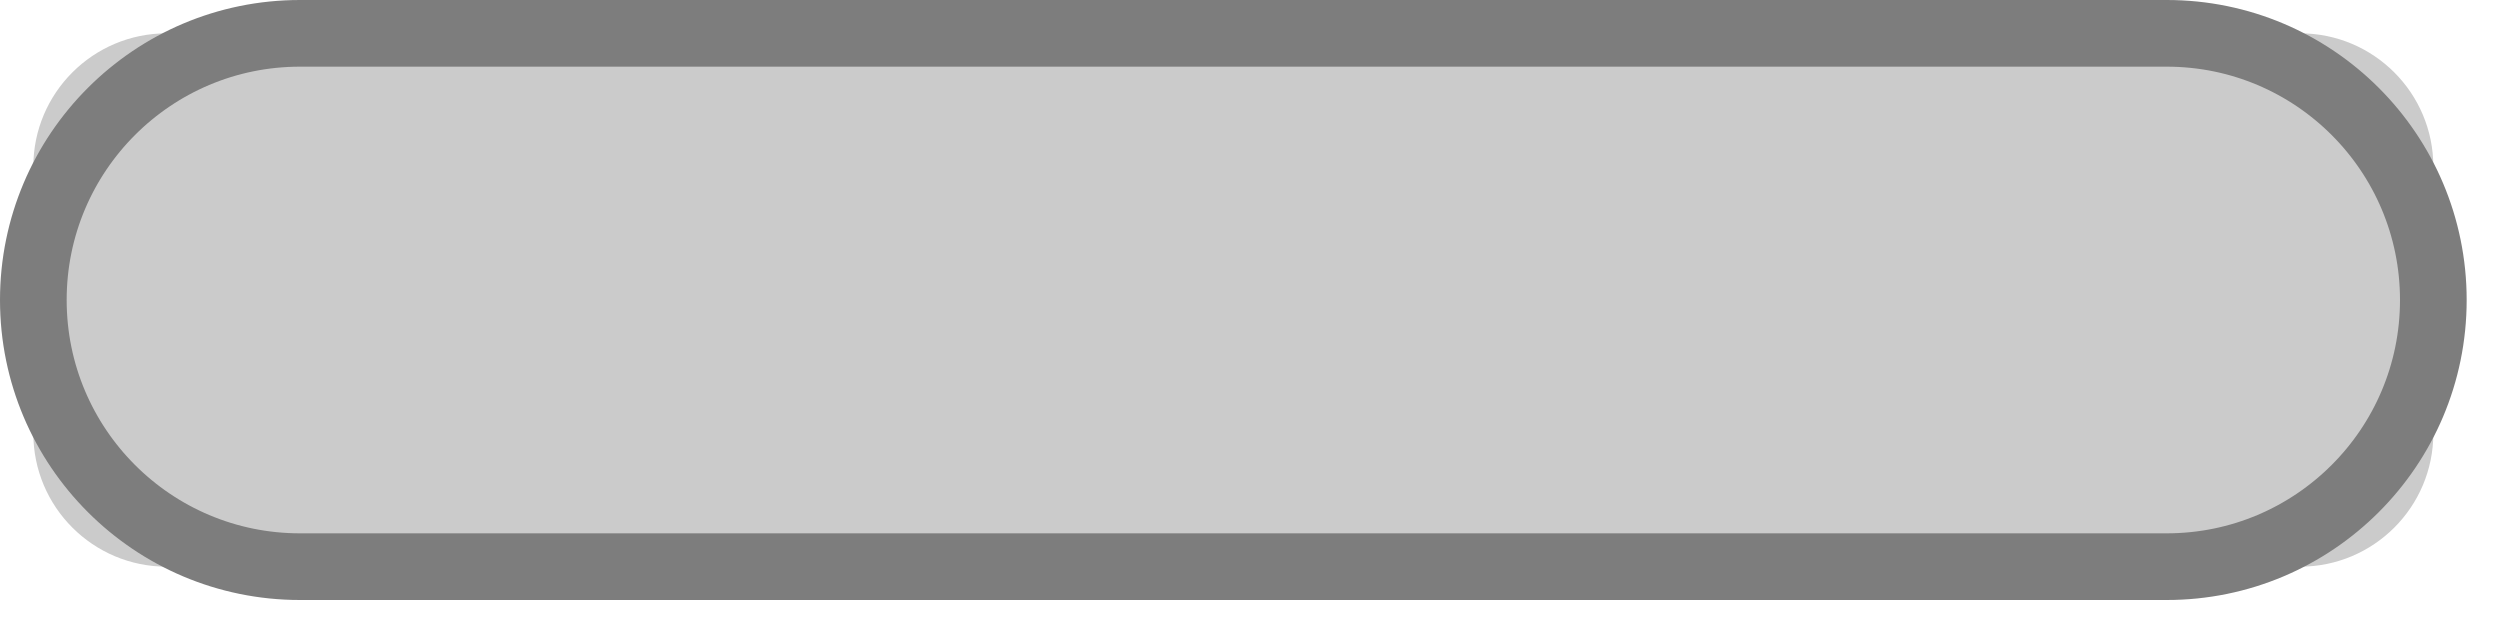
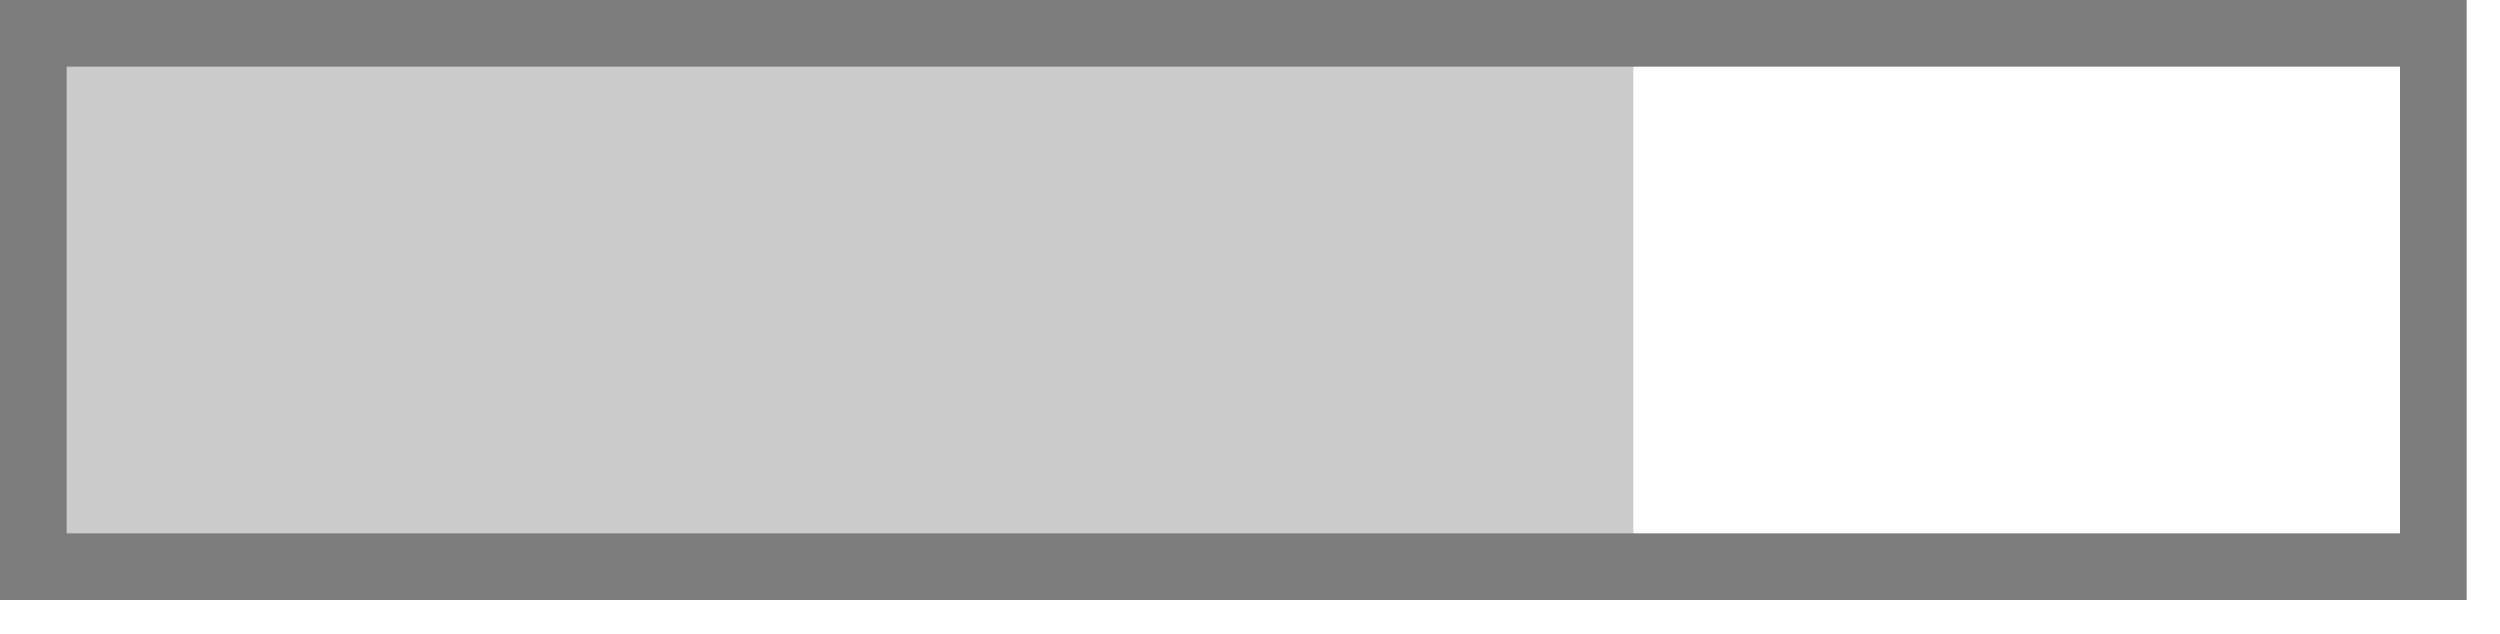
<svg xmlns="http://www.w3.org/2000/svg" width="37.5px" height="9.5px">
-   <path fill-rule="evenodd" fill="rgb(203, 203, 203)" d="M2.500,0.500 L34.500,0.500 C35.604,0.500 36.500,1.395 36.500,2.500 L36.500,6.500 C36.500,7.605 35.604,8.500 34.500,8.500 L2.500,8.500 C1.396,8.500 0.500,7.605 0.500,6.500 L0.500,2.500 C0.500,1.395 1.396,0.500 2.500,0.500 Z" />
-   <path fill-rule="evenodd" stroke="rgb(125, 125, 125)" stroke-width="1px" stroke-linecap="butt" stroke-linejoin="miter" fill="none" d="M4.500,0.500 L32.500,0.500 C34.709,0.500 36.500,2.291 36.500,4.500 C36.500,6.709 34.709,8.500 32.500,8.500 L4.500,8.500 C2.291,8.500 0.500,6.709 0.500,4.500 C0.500,2.291 2.291,0.500 4.500,0.500 Z" />
+   <path fill-rule="evenodd" fill="rgb(203, 203, 203)" d="M0.500,0.500 L24.500,0.500 L24.500,8.500 L0.500,8.500 L0.500,0.500 Z" />
+   <path fill-rule="evenodd" stroke="rgb(125, 125, 125)" stroke-width="1px" stroke-linecap="butt" stroke-linejoin="miter" fill="none" d="M0.500,0.500 L36.500,0.500 L36.500,8.500 L0.500,8.500 L0.500,0.500 Z" />
</svg>
